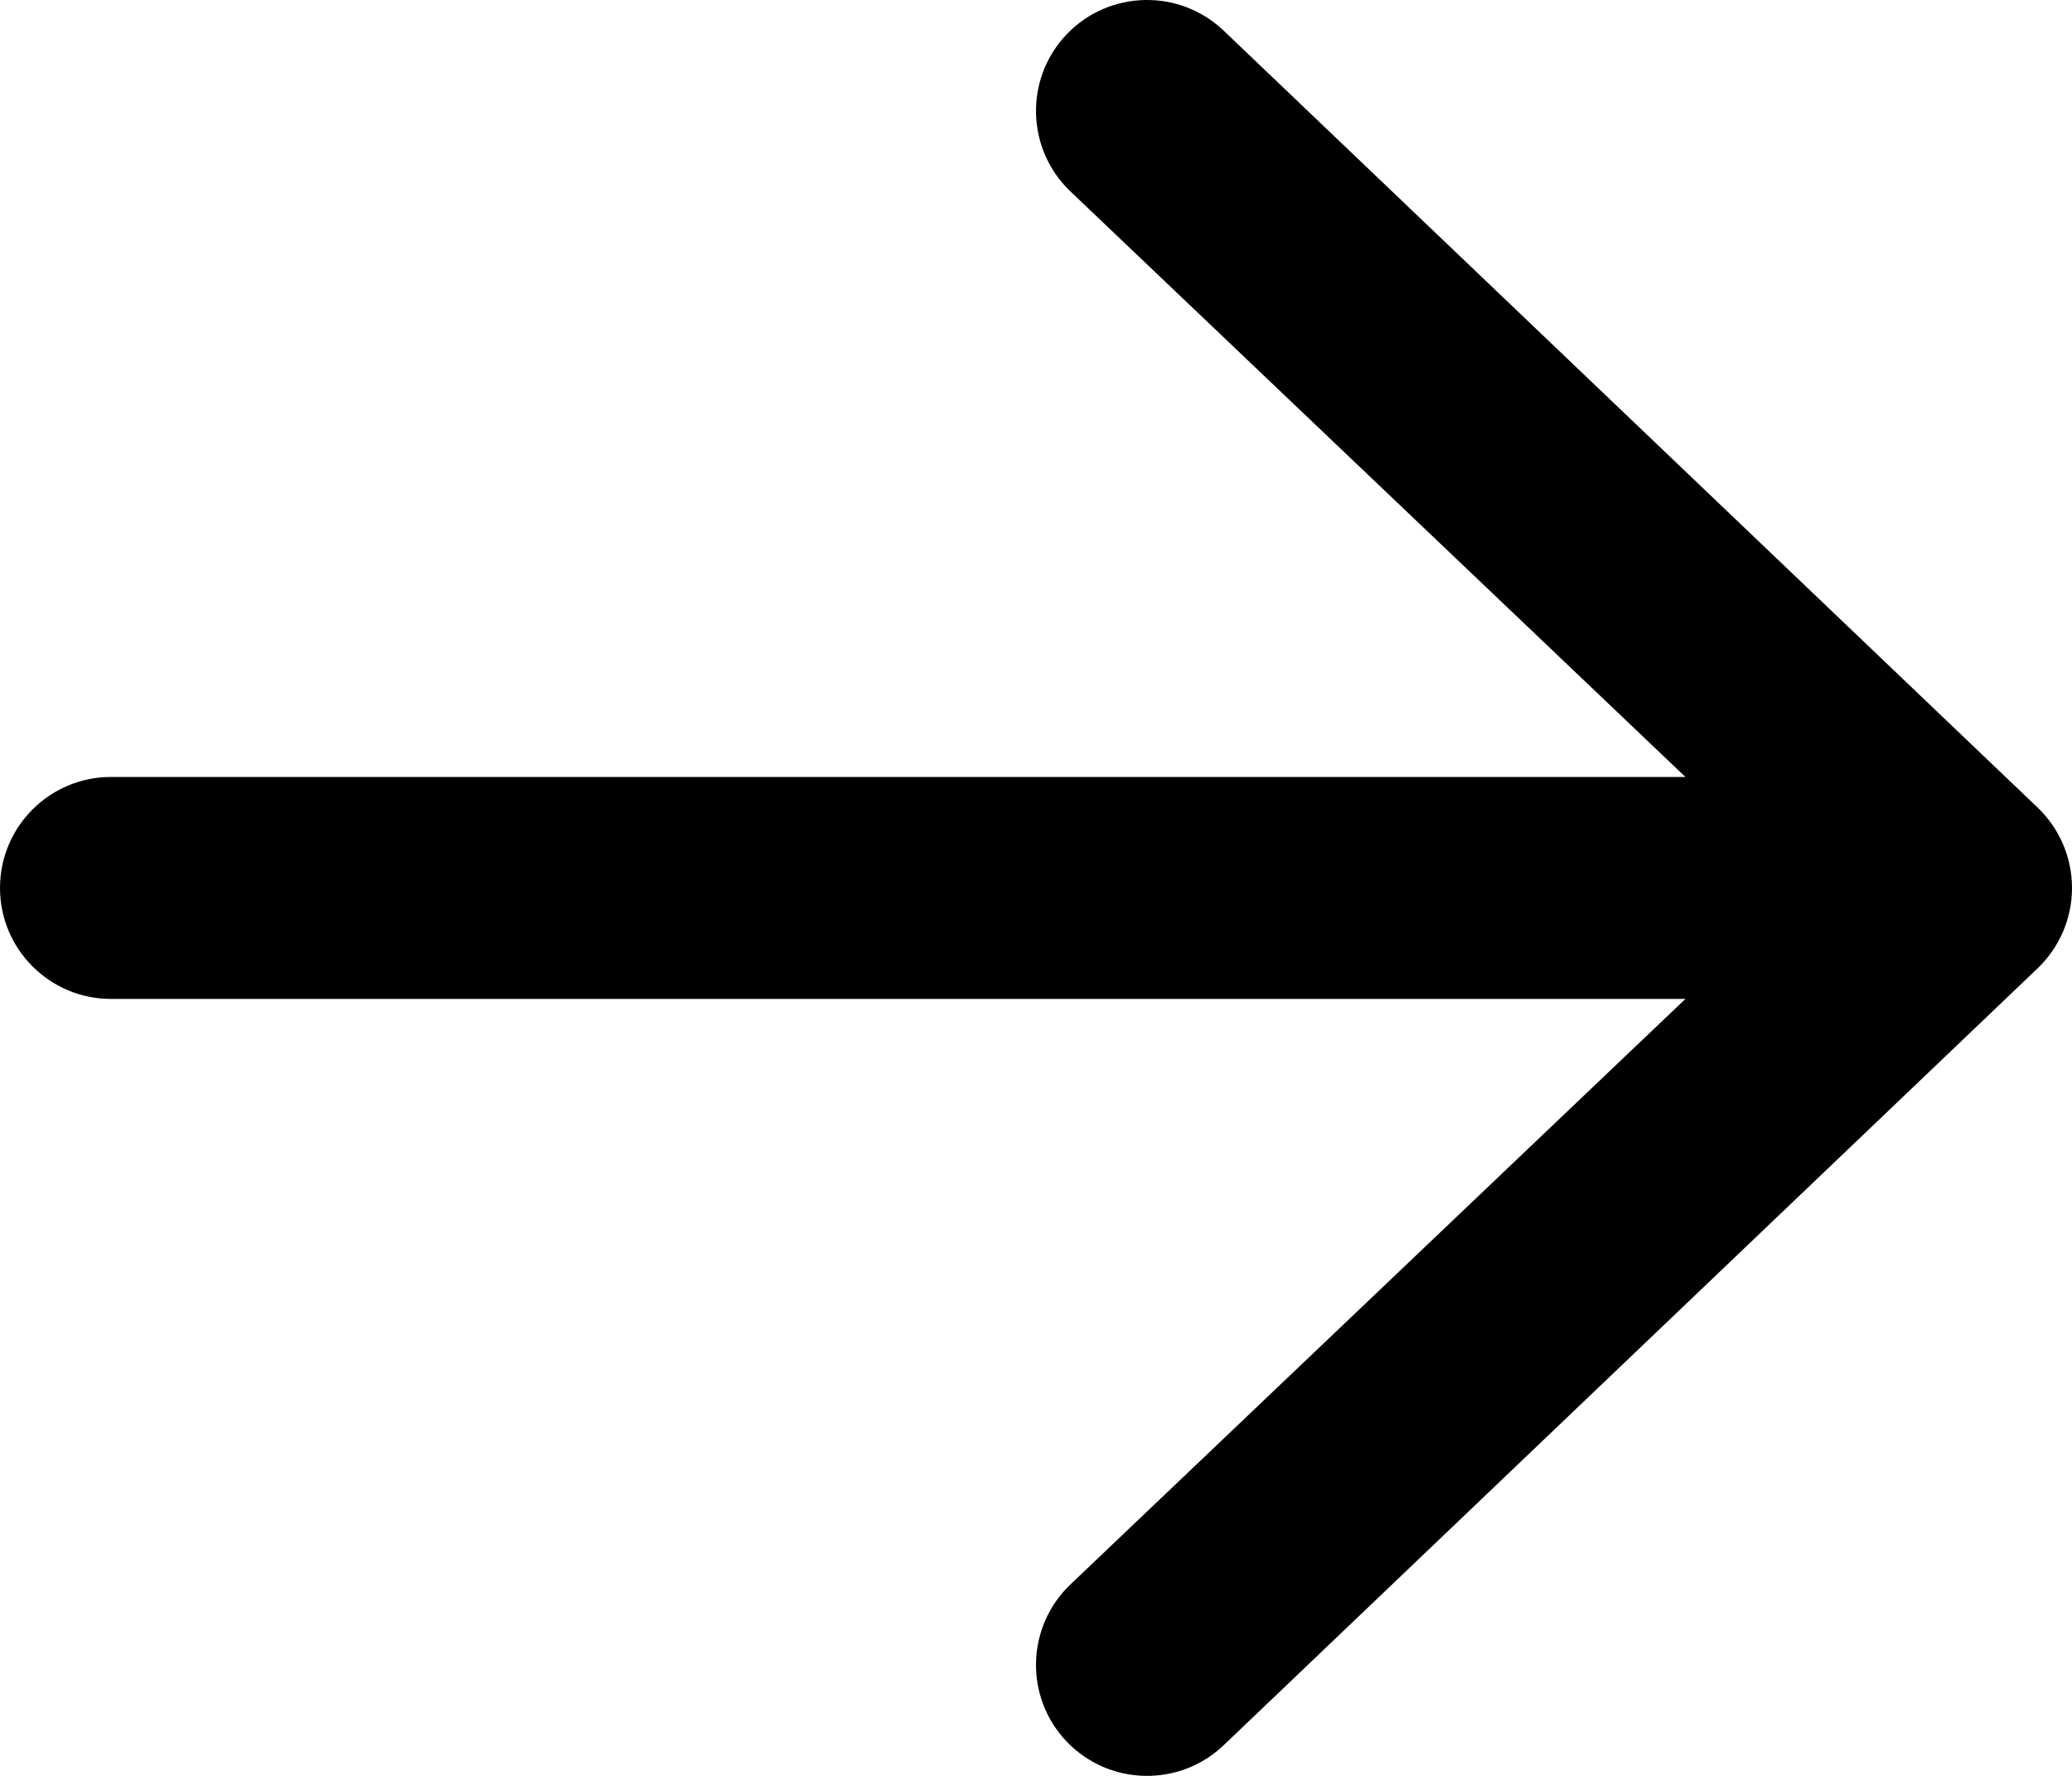
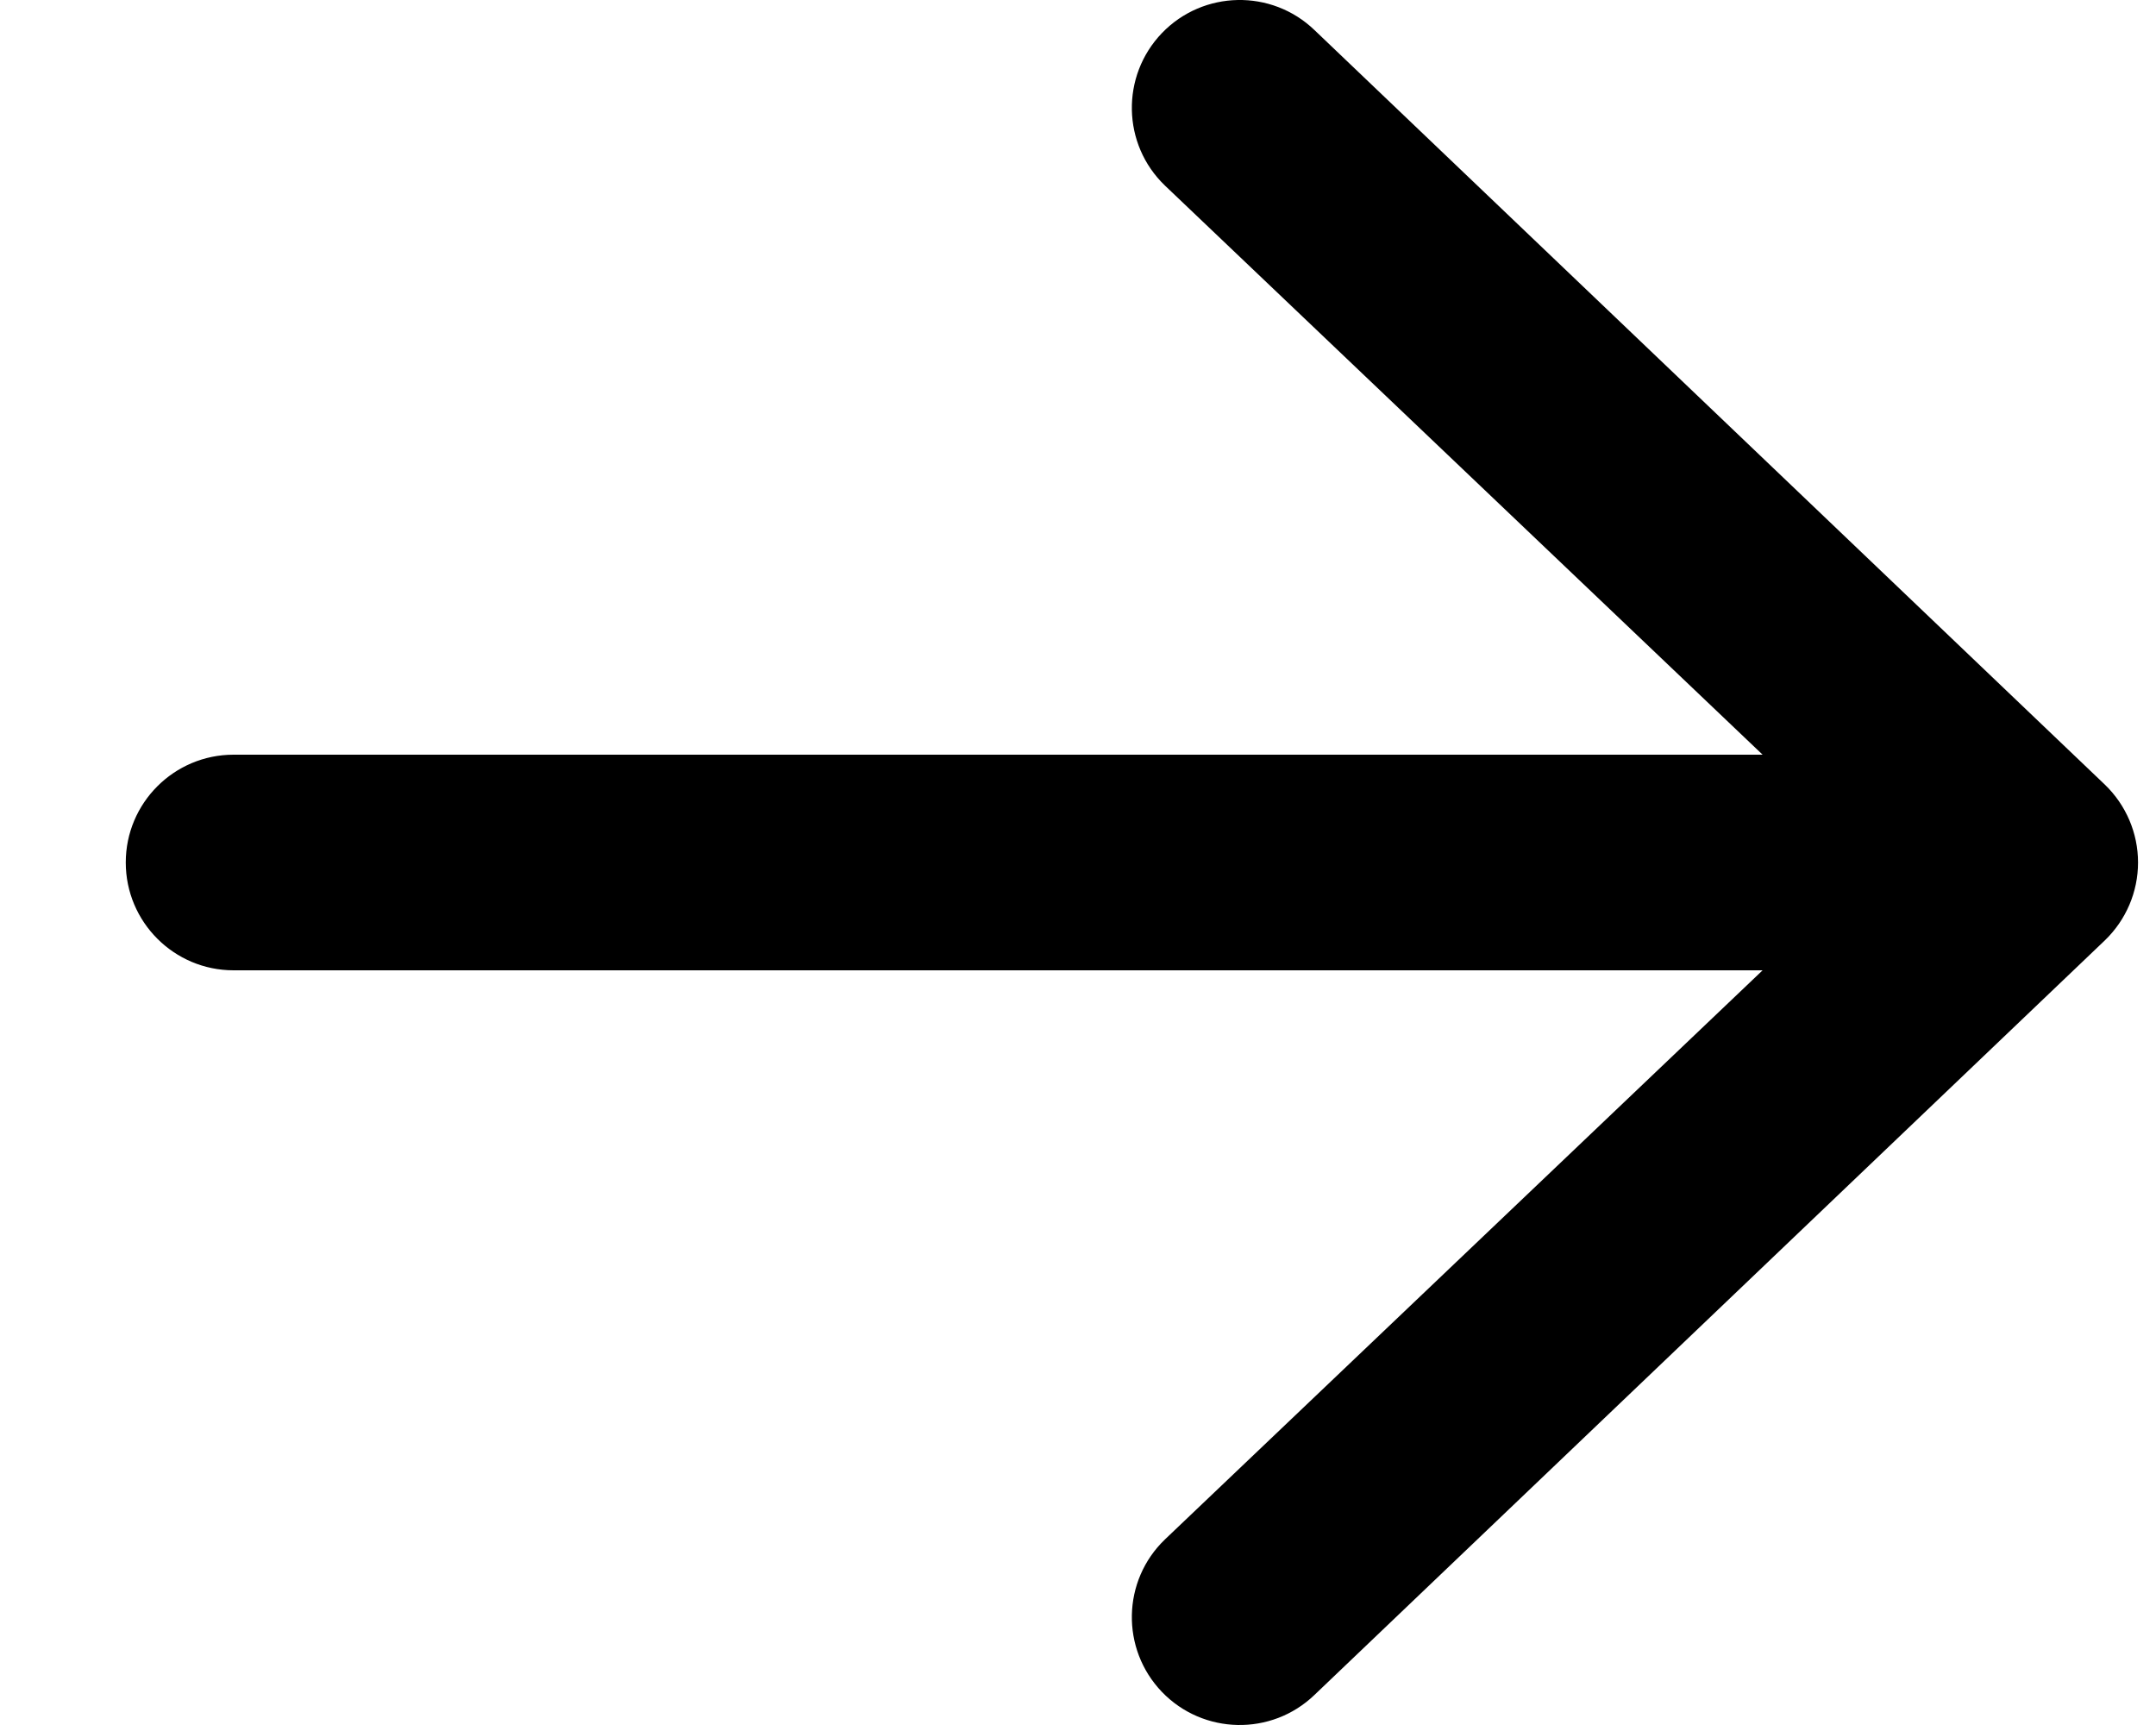
- <svg xmlns="http://www.w3.org/2000/svg" width="14" height="12" viewBox="0 0 14 12" fill="currentColor">
-   <path fill-rule="evenodd" clip-rule="evenodd" d="M-2.62268e-07 6C-2.80374e-07 5.586 0.336 5.25 0.75 5.25L11.388 5.25L7.23 1.291C6.932 1.004 6.922 0.529 7.209 0.23C7.496 -0.068 7.971 -0.078 8.27 0.209L13.77 5.459C13.917 5.601 14 5.796 14 6C14 6.204 13.917 6.399 13.77 6.541L8.27 11.791C7.971 12.078 7.496 12.068 7.209 11.77C6.922 11.471 6.932 10.996 7.23 10.709L11.388 6.75L0.75 6.75C0.336 6.75 -2.44163e-07 6.414 -2.62268e-07 6Z" />
+ <svg xmlns="http://www.w3.org/2000/svg" width="15" height="12" viewBox="0 0 15 12" fill="none">
+   <path fill-rule="evenodd" clip-rule="evenodd" d="M0.875 6C0.875 5.586 1.211 5.25 1.625 5.25L12.263 5.25L8.105 1.291C7.806 1.004 7.797 0.529 8.084 0.23C8.371 -0.068 8.846 -0.078 9.145 0.209L14.645 5.459C14.792 5.601 14.875 5.796 14.875 6C14.875 6.204 14.792 6.399 14.645 6.541L9.145 11.791C8.846 12.078 8.371 12.068 8.084 11.77C7.797 11.471 7.806 10.996 8.105 10.709L12.263 6.75L1.625 6.75C1.211 6.75 0.875 6.414 0.875 6Z" fill="currentColor" />
</svg>
